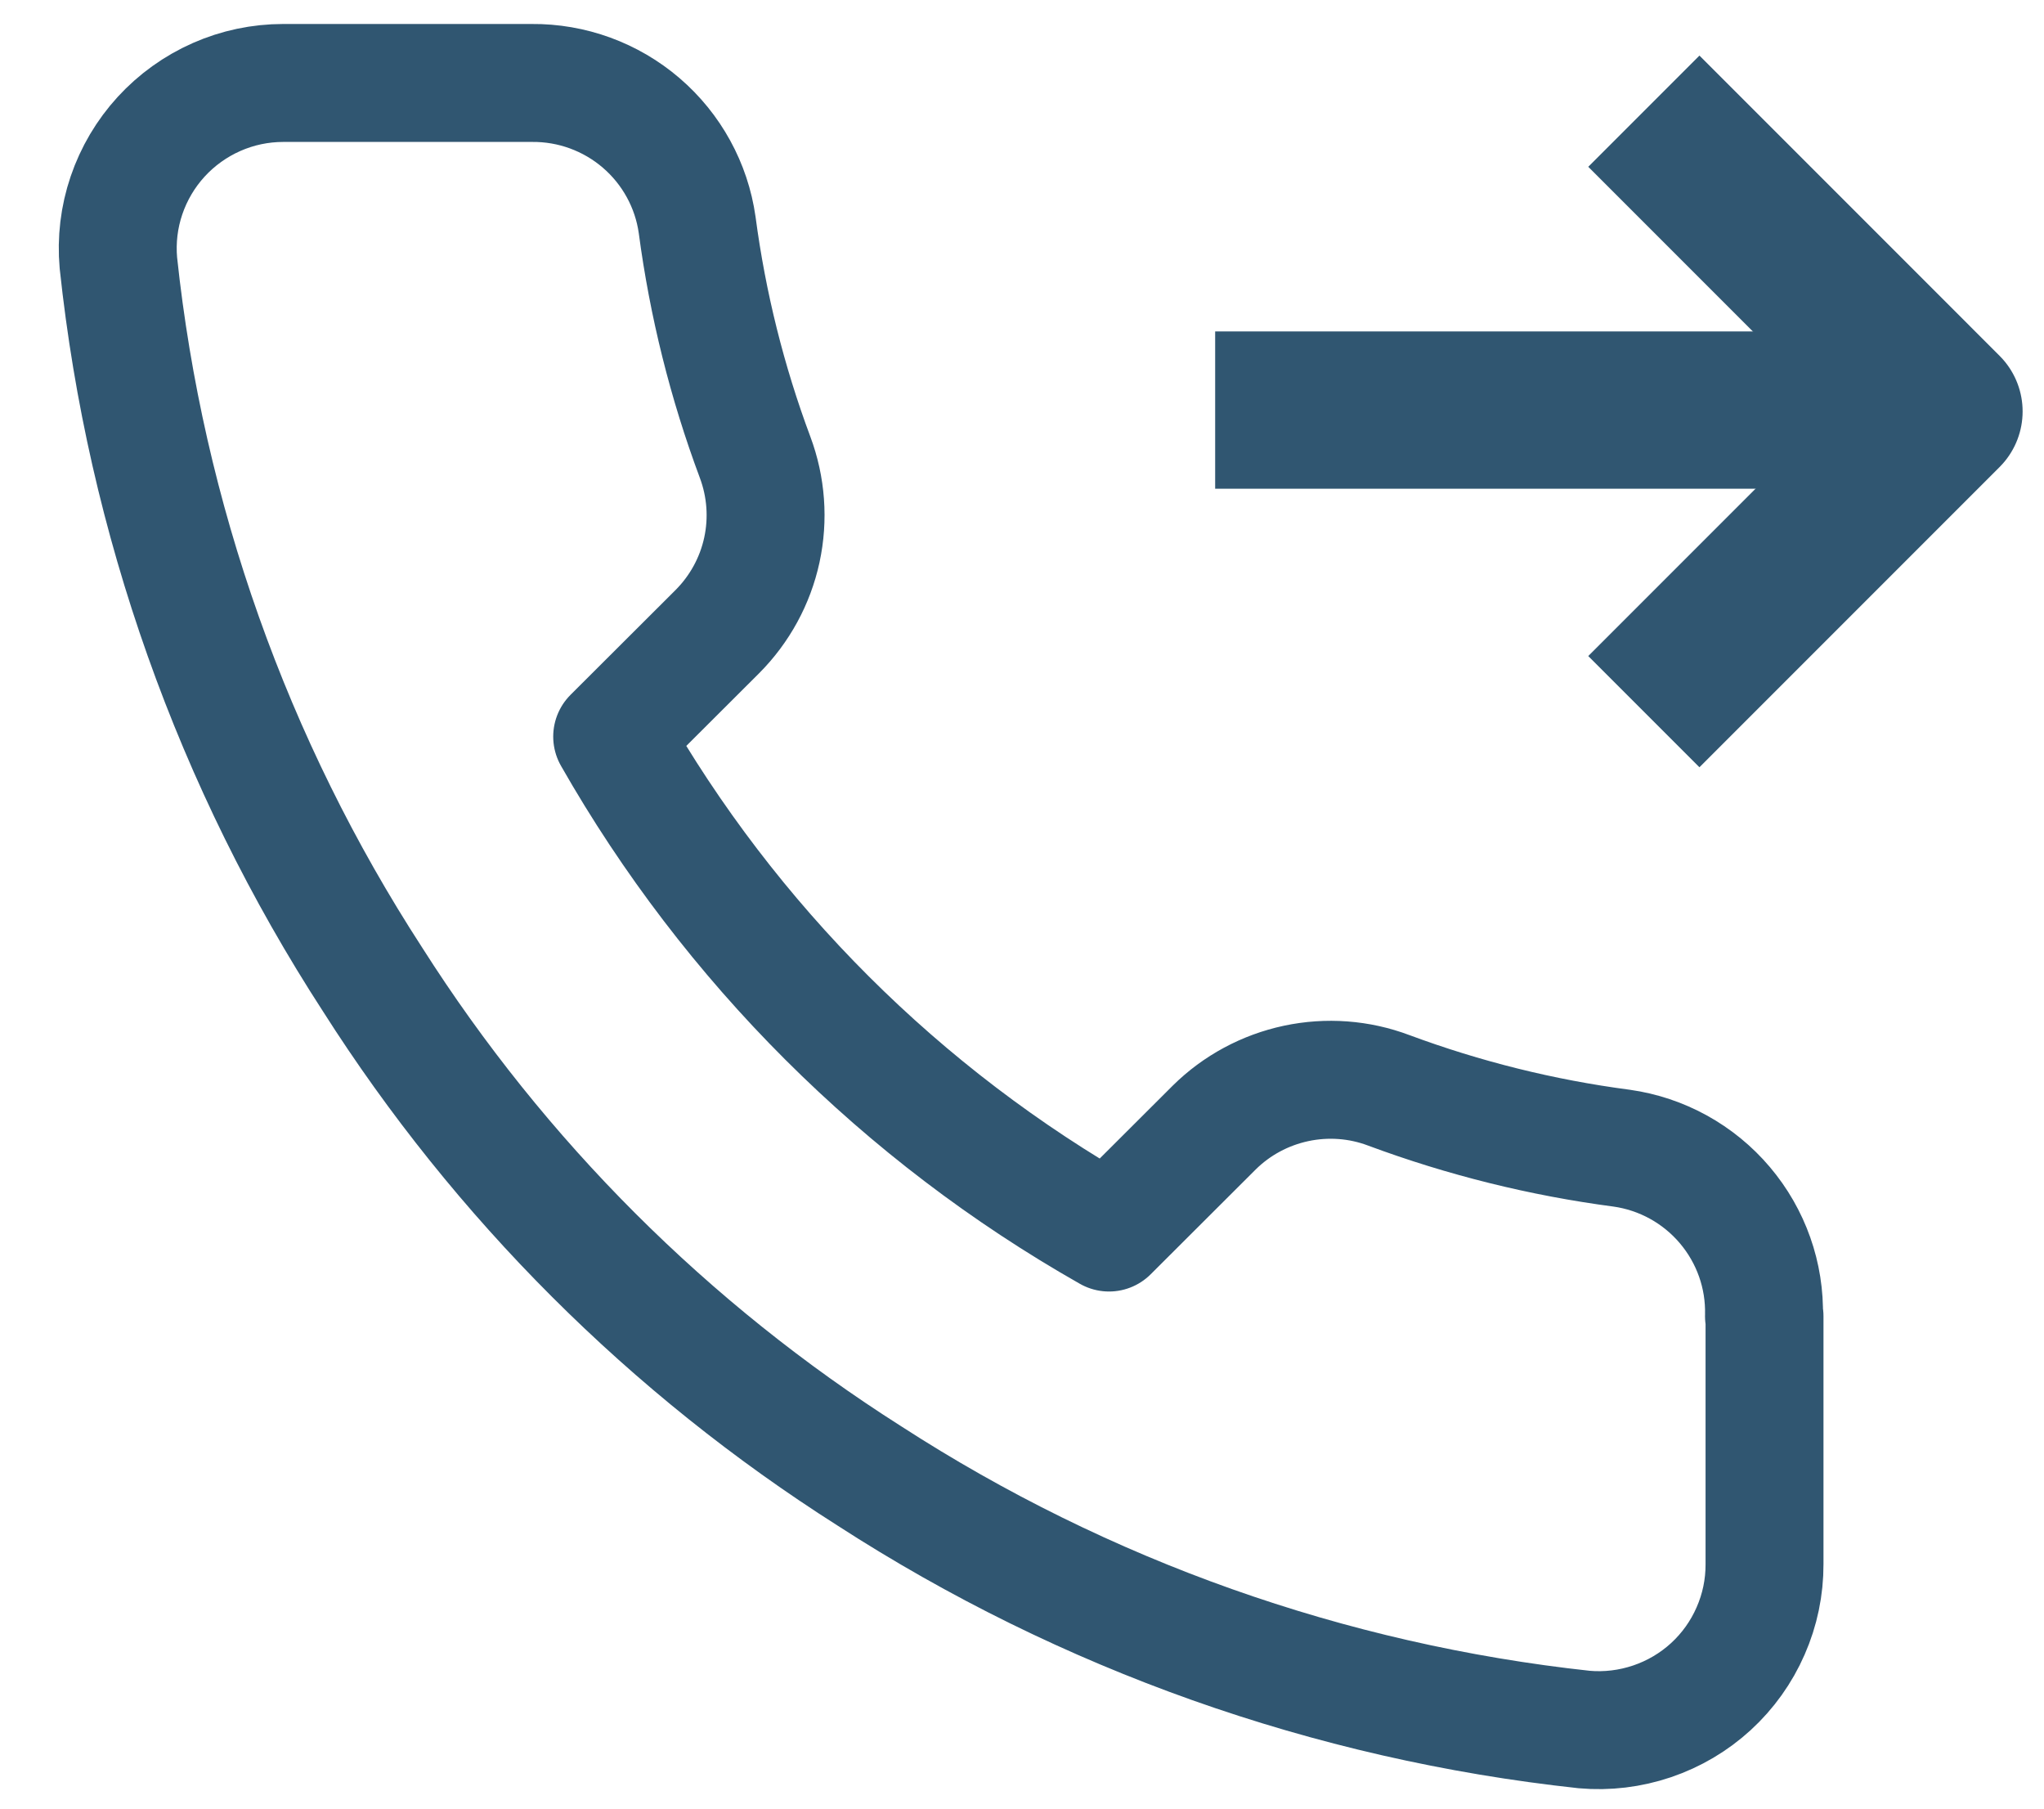
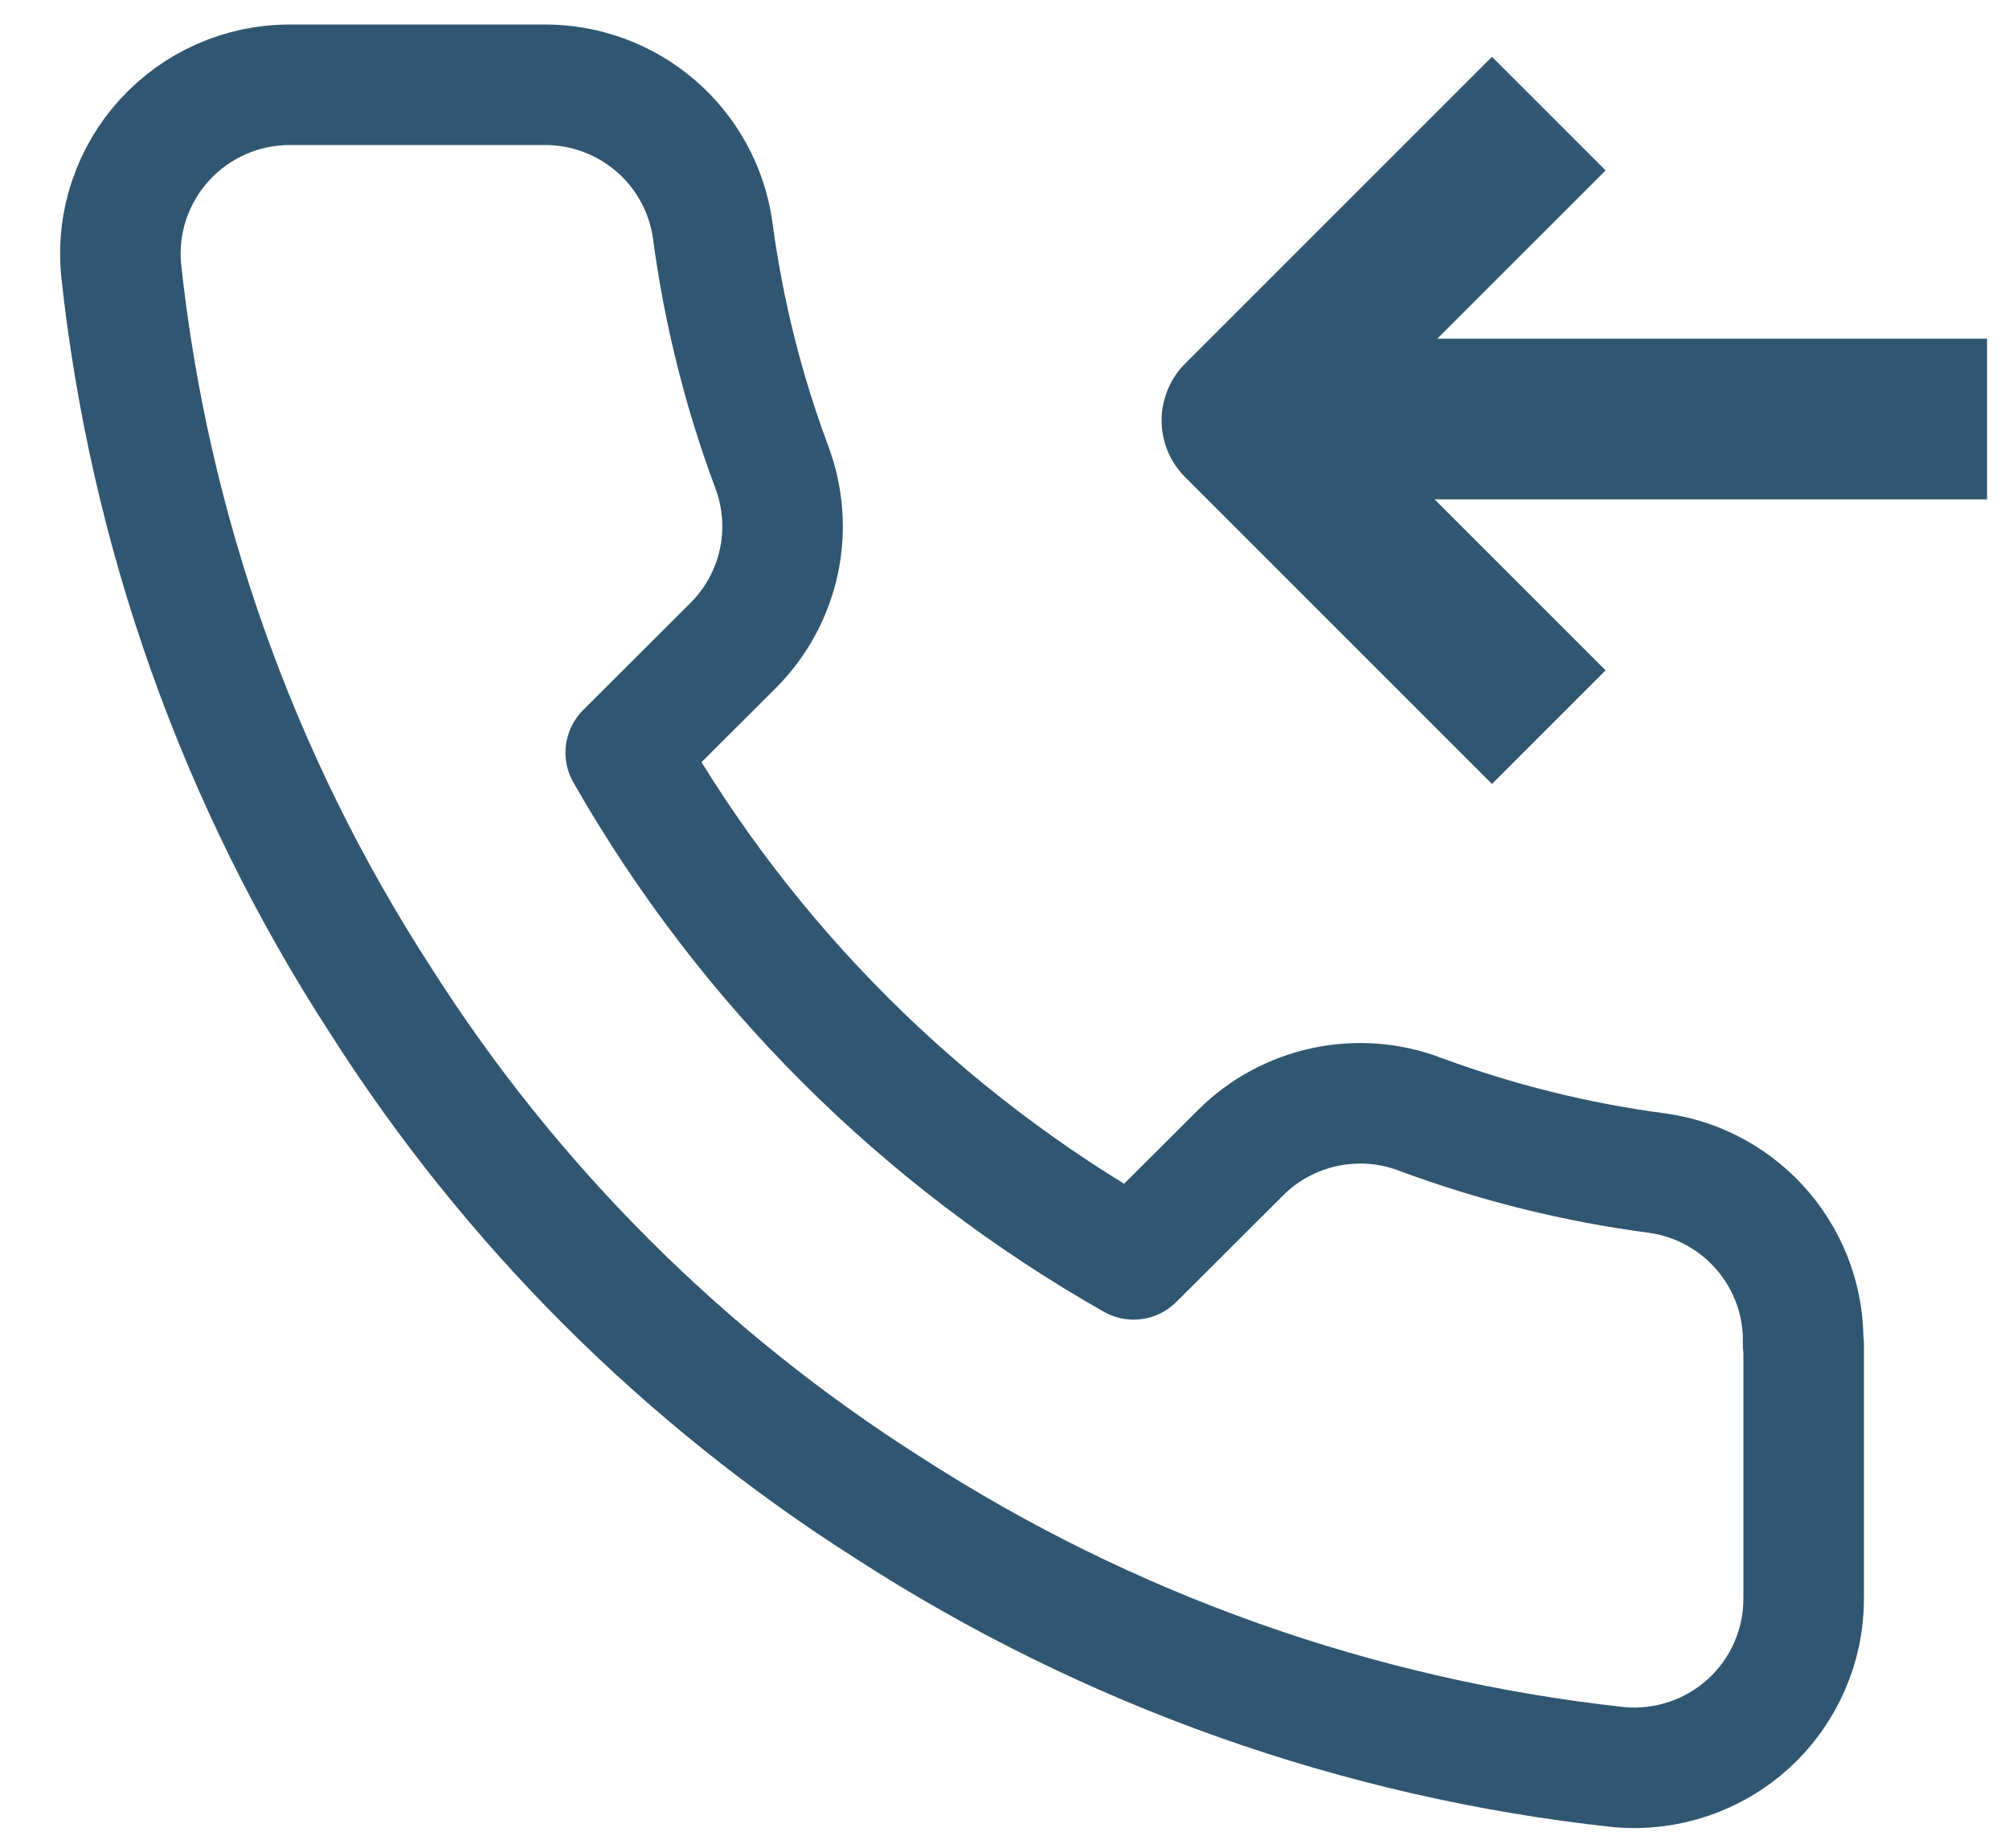
- <svg xmlns="http://www.w3.org/2000/svg" width="26" height="23" viewBox="0 0 26 23" fill="none">
-   <path d="M20.91 1.414L24.728 5.232L20.91 9.05" stroke="#305671" stroke-width="2" stroke-linejoin="round" />
-   <path d="M24.186 5.215H15.457" stroke="#305671" stroke-width="2" stroke-linejoin="round" />
+ <svg xmlns="http://www.w3.org/2000/svg" width="25" height="23" viewBox="0 0 25 23" fill="none">
+   <path d="M19.273 1.414L15.455 5.232L19.273 9.05" stroke="#305671" stroke-width="2" stroke-linejoin="round" />
+   <path d="M15.997 5.215H24.727" stroke="#305671" stroke-width="2" stroke-linejoin="round" />
  <path d="M22.445 16.739V19.891C22.446 20.184 22.386 20.473 22.268 20.741C22.151 21.009 21.979 21.25 21.763 21.448C21.547 21.646 21.292 21.796 21.015 21.89C20.737 21.984 20.443 22.02 20.151 21.994C16.91 21.643 13.796 20.539 11.06 18.77C8.514 17.154 6.357 14.999 4.74 12.457C2.96 9.715 1.852 6.593 1.506 3.344C1.48 3.053 1.515 2.76 1.609 2.484C1.703 2.208 1.853 1.954 2.05 1.739C2.247 1.524 2.487 1.352 2.754 1.234C3.021 1.116 3.31 1.055 3.603 1.055H6.763C7.274 1.05 7.769 1.231 8.156 1.563C8.543 1.895 8.797 2.357 8.868 2.861C9.002 3.871 9.249 4.862 9.605 5.815C9.746 6.192 9.776 6.601 9.691 6.994C9.606 7.387 9.409 7.747 9.125 8.032L7.787 9.367C9.287 11.999 11.47 14.178 14.107 15.674L15.445 14.339C15.731 14.056 16.093 13.862 16.486 13.778C16.88 13.694 17.29 13.724 17.666 13.866C18.622 14.221 19.615 14.468 20.627 14.601C21.139 14.673 21.606 14.931 21.94 15.325C22.274 15.719 22.452 16.221 22.438 16.737L22.445 16.739Z" stroke="#305671" stroke-width="1.5" stroke-linecap="round" stroke-linejoin="round" />
</svg>
